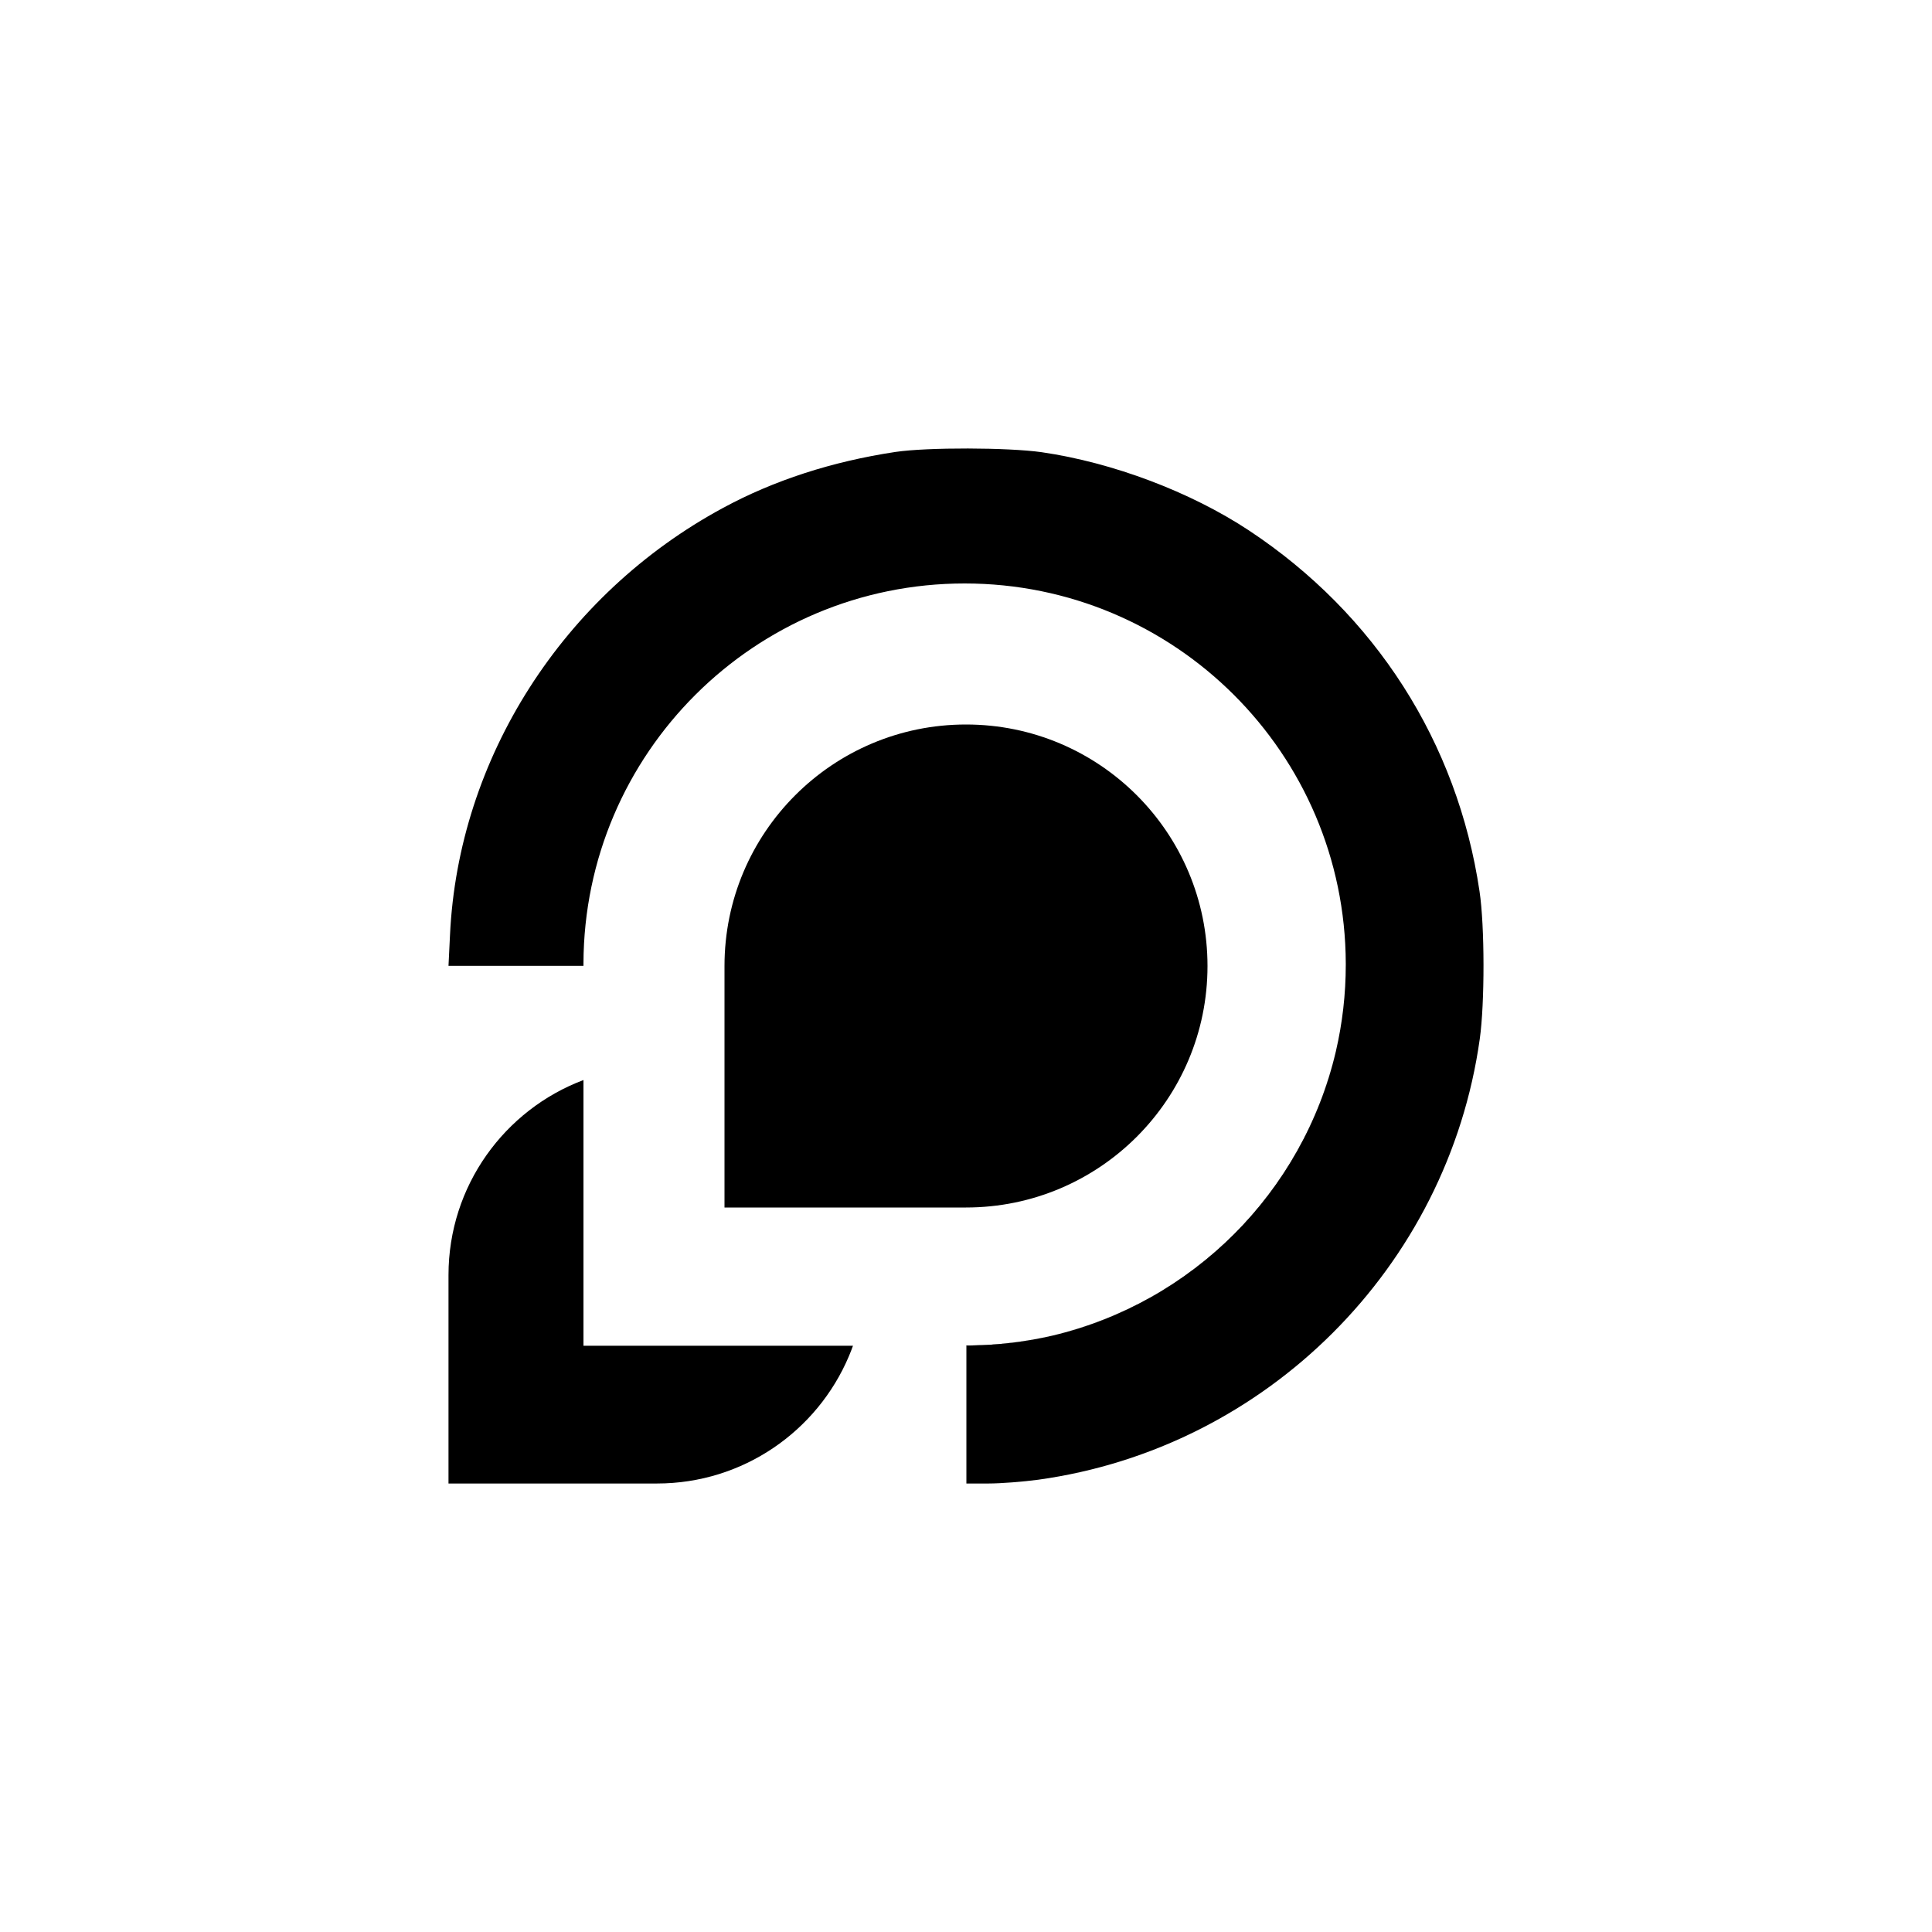
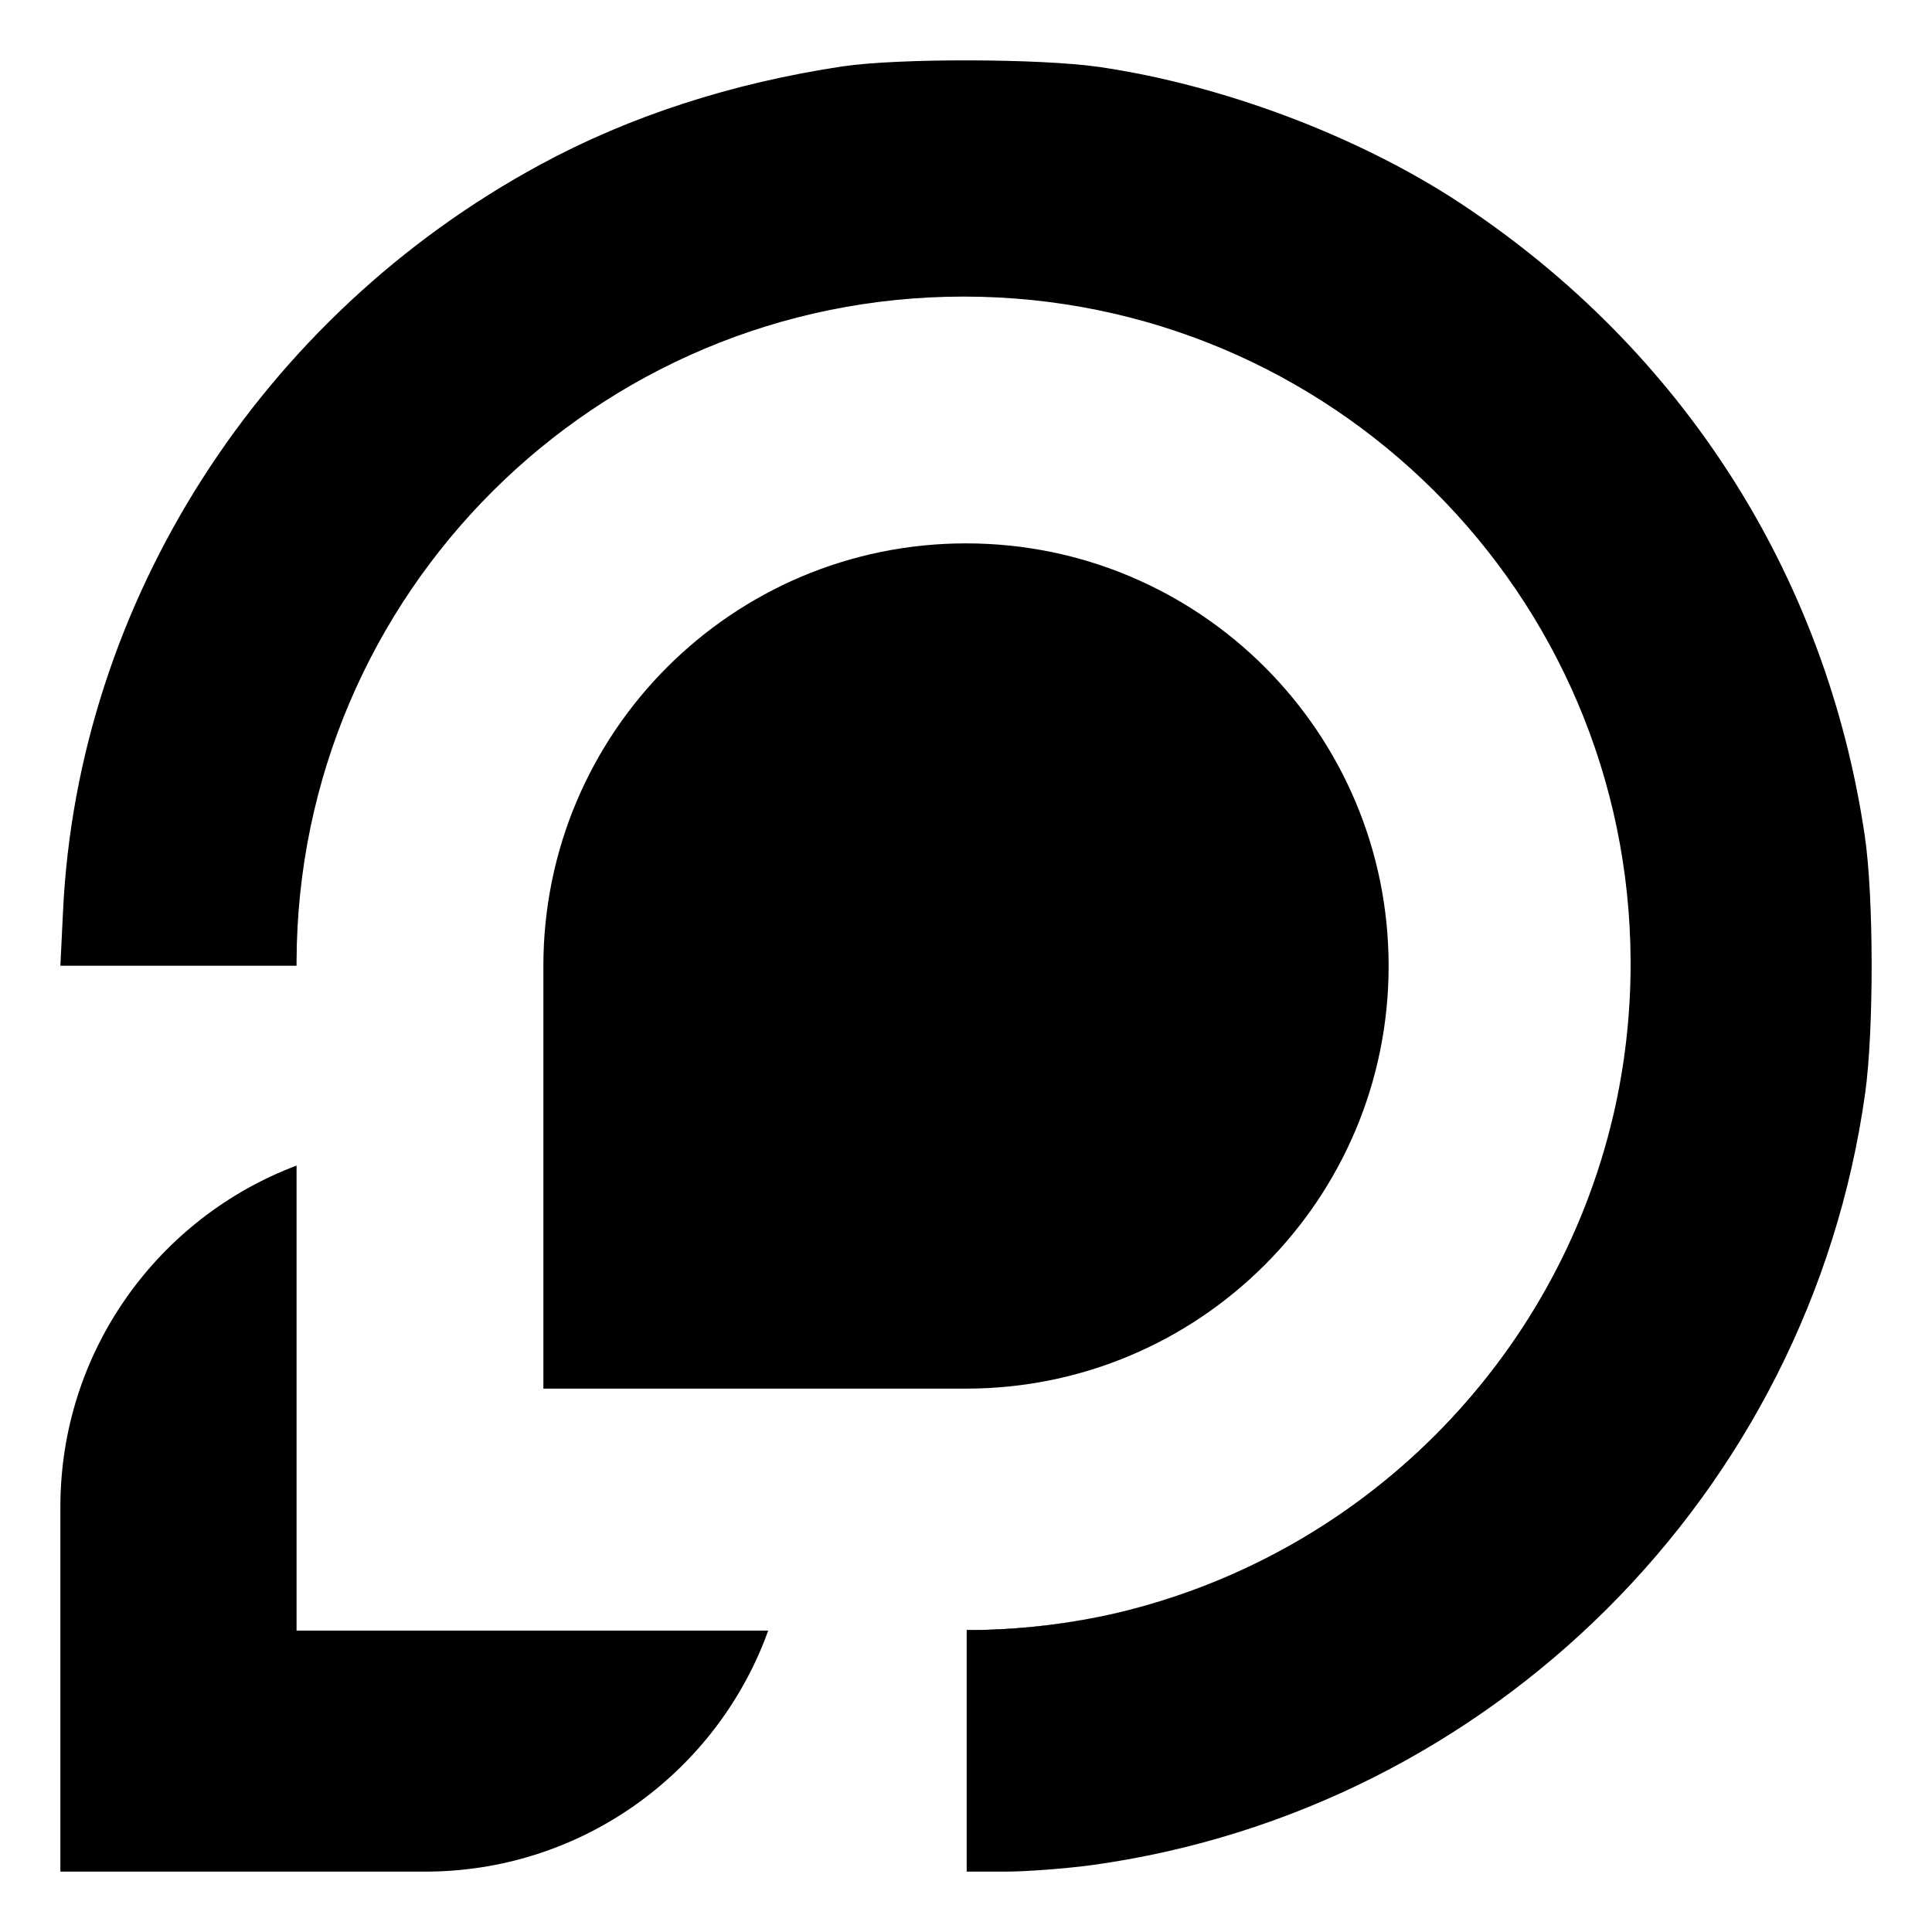
- <svg xmlns="http://www.w3.org/2000/svg" id="Layer_1" data-name="Layer 1" viewBox="0 0 14000 14000">
+ <svg xmlns="http://www.w3.org/2000/svg" id="Layer_1" version="1.1" viewBox="0 0 8000 8000">
  <g>
-     <path d="M9679.609,7620.919c-235.32,1019.65-1037.66,1822.39-2057.08,2058.31,1017.99-238.51,1819.16-1040.1,2057.08-2058.31Z" />
-     <path d="M4227.999,9751.999h1952.99c-9.22,25.58-19.11,50.84-29.65,75.76-229.23,541.96-765.88,922.24-1391.34,922.24h-1510v-1510c0-646.7,406.54-1198.45,978-1413.61v1925.61Z" />
-     <path d="M10722.939,7528.759c-231.03,1651.59-1544.43,2964.49-3199.83,3193.93-109.15,14.56-271.05,27.31-360.19,27.31h-160.08v-1000.02l32.71-.21c201.63-2.56,398.04-26.81,586.98-70.54,1017.99-238.51,1819.16-1040.1,2057.08-2058.31.36-1.52.71-3.03,1.05-4.55,46.67-201.25,71.34-410.93,71.34-626.37l-.01-8.93c-4.82-1521.31-1239.56-2753.07-2761.99-2753.07s-2757.16,1231.77-2761.99,2753.07l-.01,8.93v8.87h-978l10.91-223.97c60.04-1280.12,818.61-2467.37,1977.39-3093.78,369.28-200.3,791.31-336.87,1249.73-406.06,232.85-34.6,816.78-32.78,1060.55,1.82,514.81,74.66,1078.73,287.7,1500.77,566.31,916.83,606.37,1511.68,1536.87,1671.77,2614.86,38.2,253.11,38.2,812.14,1.82,1070.71Z" />
-     <path d="M7035.549,9749.769l-32.71.21v1.99c213.13-.97,420.56-26.08,619.69-72.74-188.94,43.73-385.35,67.98-586.98,70.54Z" />
+     <path d="M6679.6,4620.9c-235.3,1019.7-1037.7,1822.4-2057.1,2058.3,1018-238.5,1819.2-1040.1,2057.1-2058.3Z" />
+     <path d="M1228,6752h1953c-9.2,25.6-19.1,50.8-29.6,75.8-229.2,542-765.9,922.2-1391.3,922.2H250v-1510c0-646.7,406.5-1198.4,978-1413.6v1925.6Z" />
+     <path d="M7722.9,4528.8c-231,1651.6-1544.4,2964.5-3199.8,3193.9-109.1,14.6-271,27.3-360.2,27.3h-160.1v-1000l32.7-.2c201.6-2.6,398-26.8,587-70.5,1018-238.5,1819.2-1040.1,2057.1-2058.3.4-1.5.7-3,1.1-4.5,46.7-201.2,71.3-410.9,71.3-626.4v-8.9c-4.8-1521.3-1239.6-2753.1-2762-2753.1S1232.8,2459.8,1228,3981.1v8.9s0,8.9,0,8.9H250l10.9-224c60-1280.1,818.6-2467.4,1977.4-3093.8,369.3-200.3,791.3-336.9,1249.7-406.1,232.8-34.6,816.8-32.8,1060.6,1.8,514.8,74.7,1078.7,287.7,1500.8,566.3,916.8,606.4,1511.7,1536.9,1671.8,2614.9,38.2,253.1,38.2,812.1,1.8,1070.7Z" />
+     <path d="M4035.6,6749.8l-32.7.2v2c213.1-1,420.6-26.1,619.7-72.7-188.9,43.7-385.4,68-587,70.5Z" />
  </g>
-   <path d="M5250.002,7000c.002-966.499,783.503-1750,1749.999-1750,966.496-0,1749.997,783.502,1749.999,1750-.004,966.491-783.505,1749.993-1749.999,1750h-1750.001l.002-1750Z" />
+   <path d="M2250,4000c0-966.5,783.5-1750,1750-1750,966.5,0,1750,783.5,1750,1750,0,966.5-783.5,1750-1750,1750h-1750v-1750Z" />
</svg>
